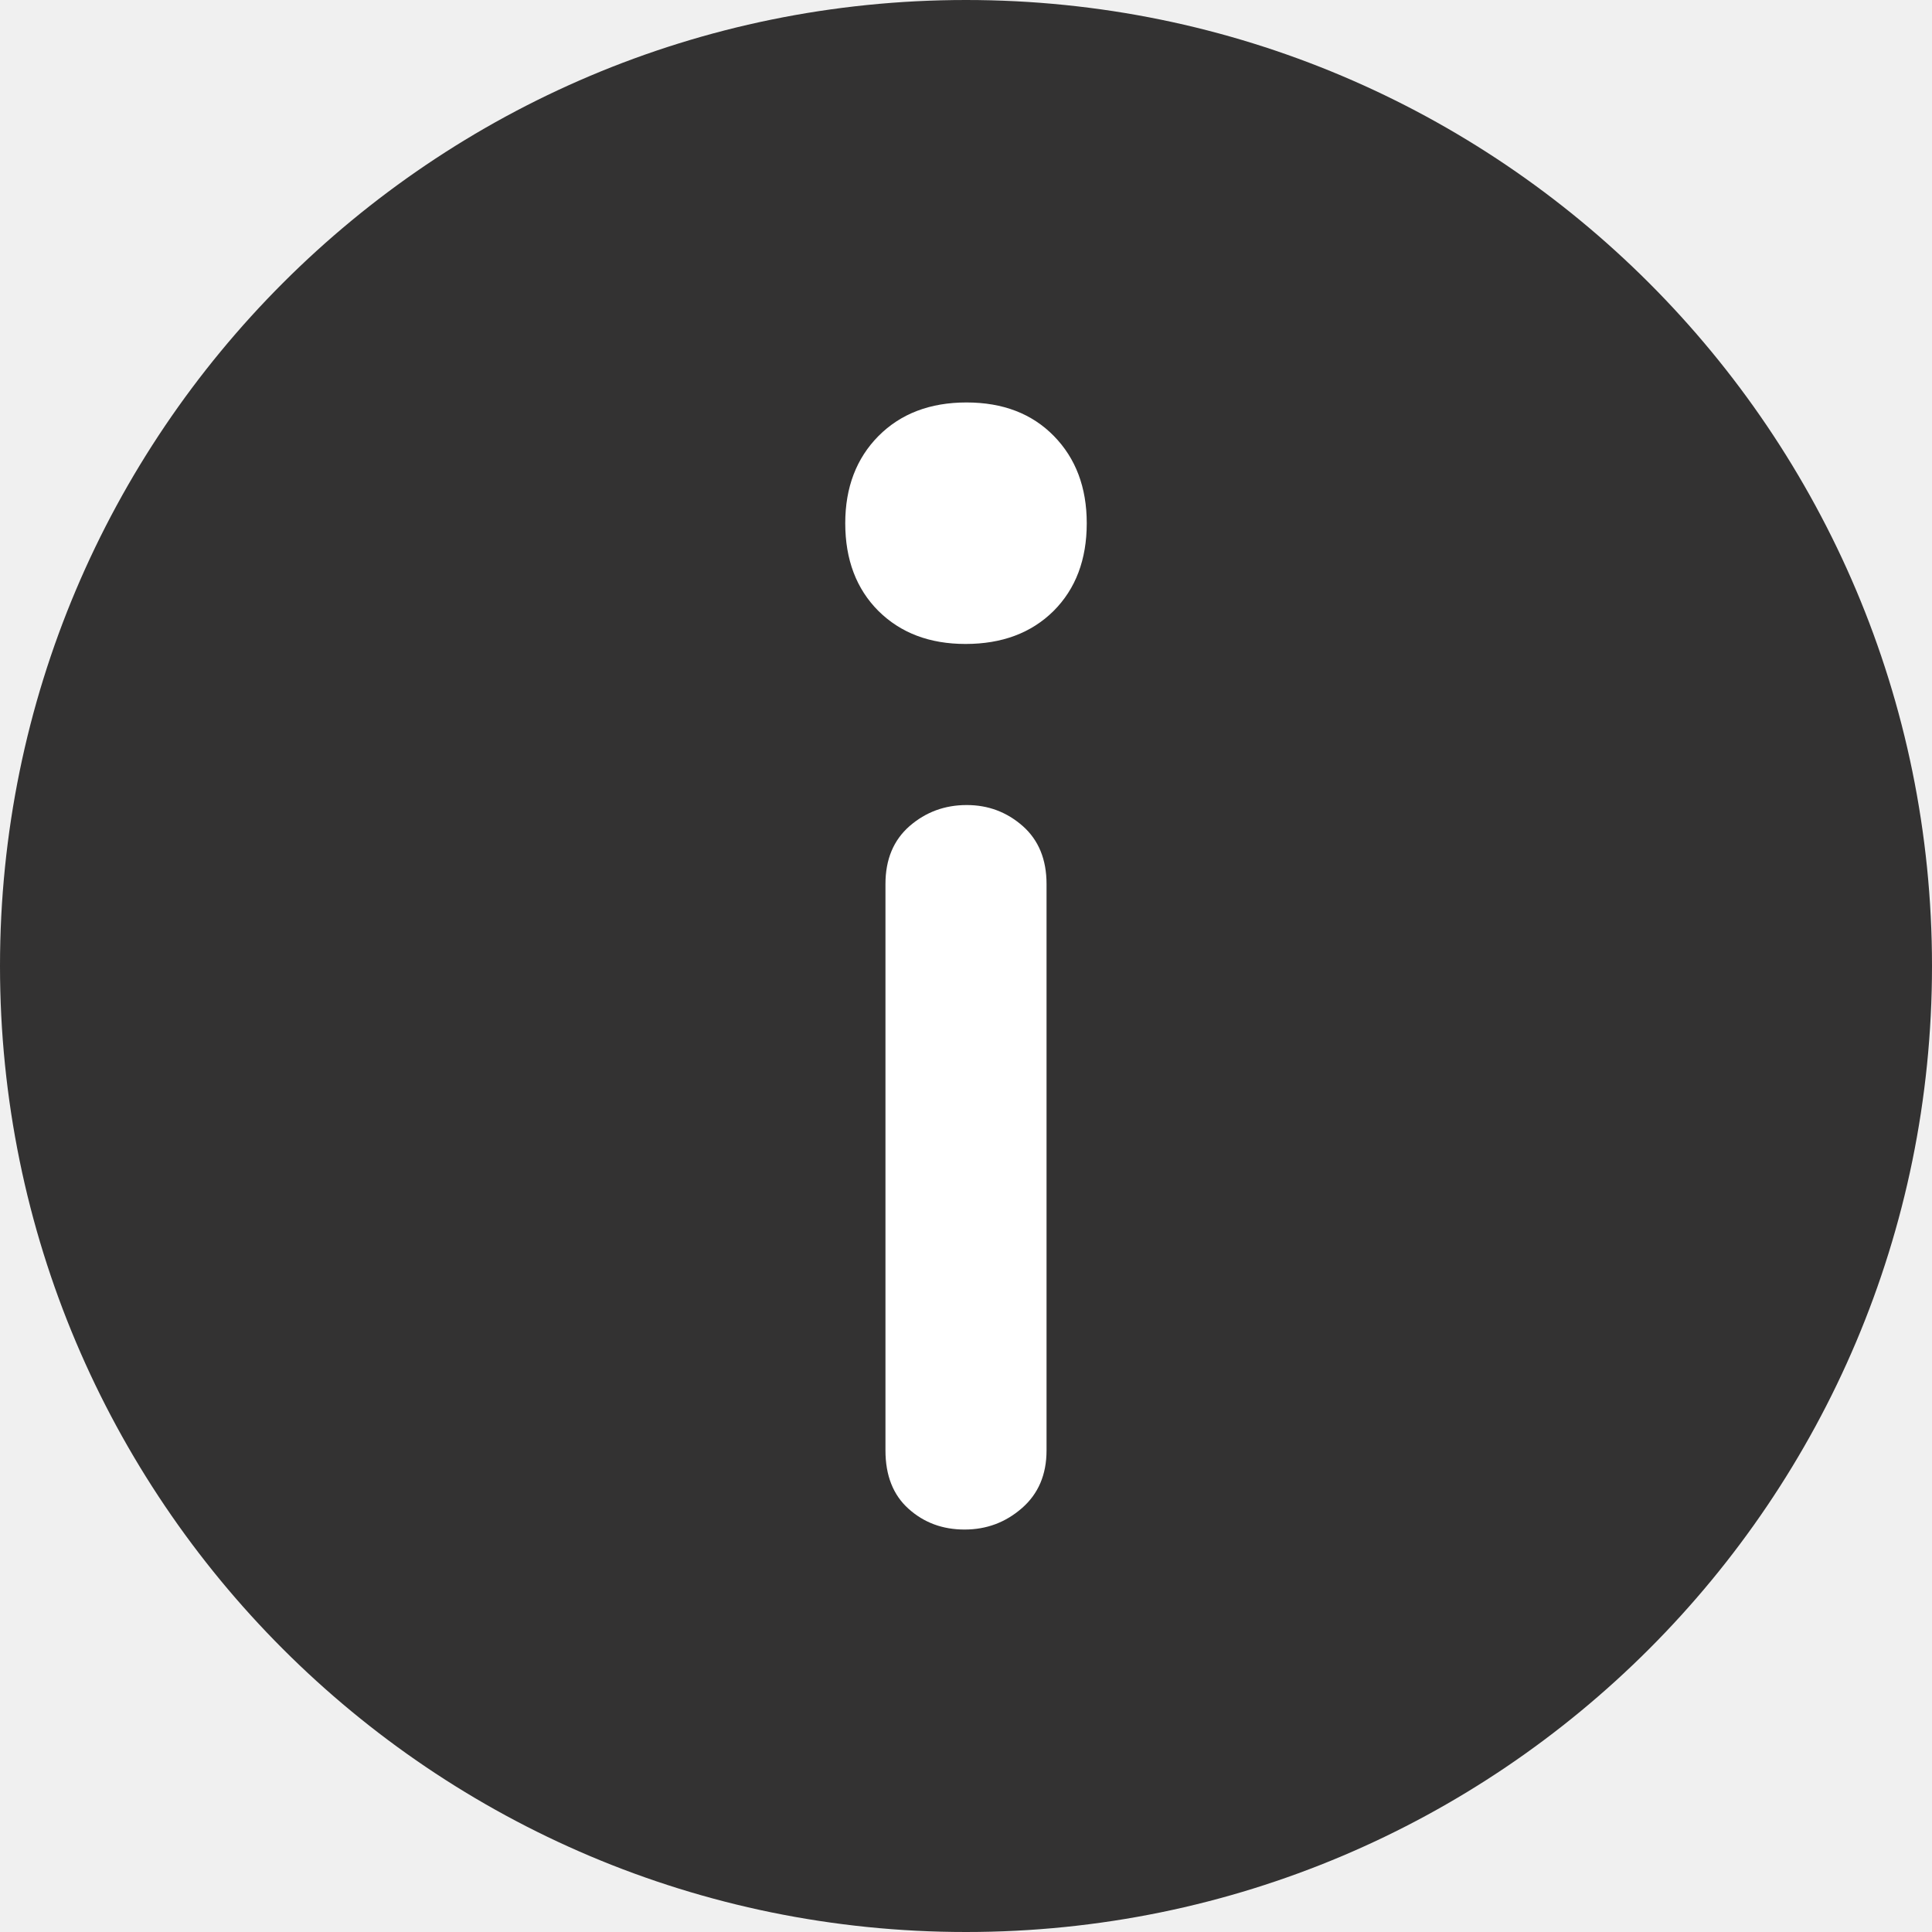
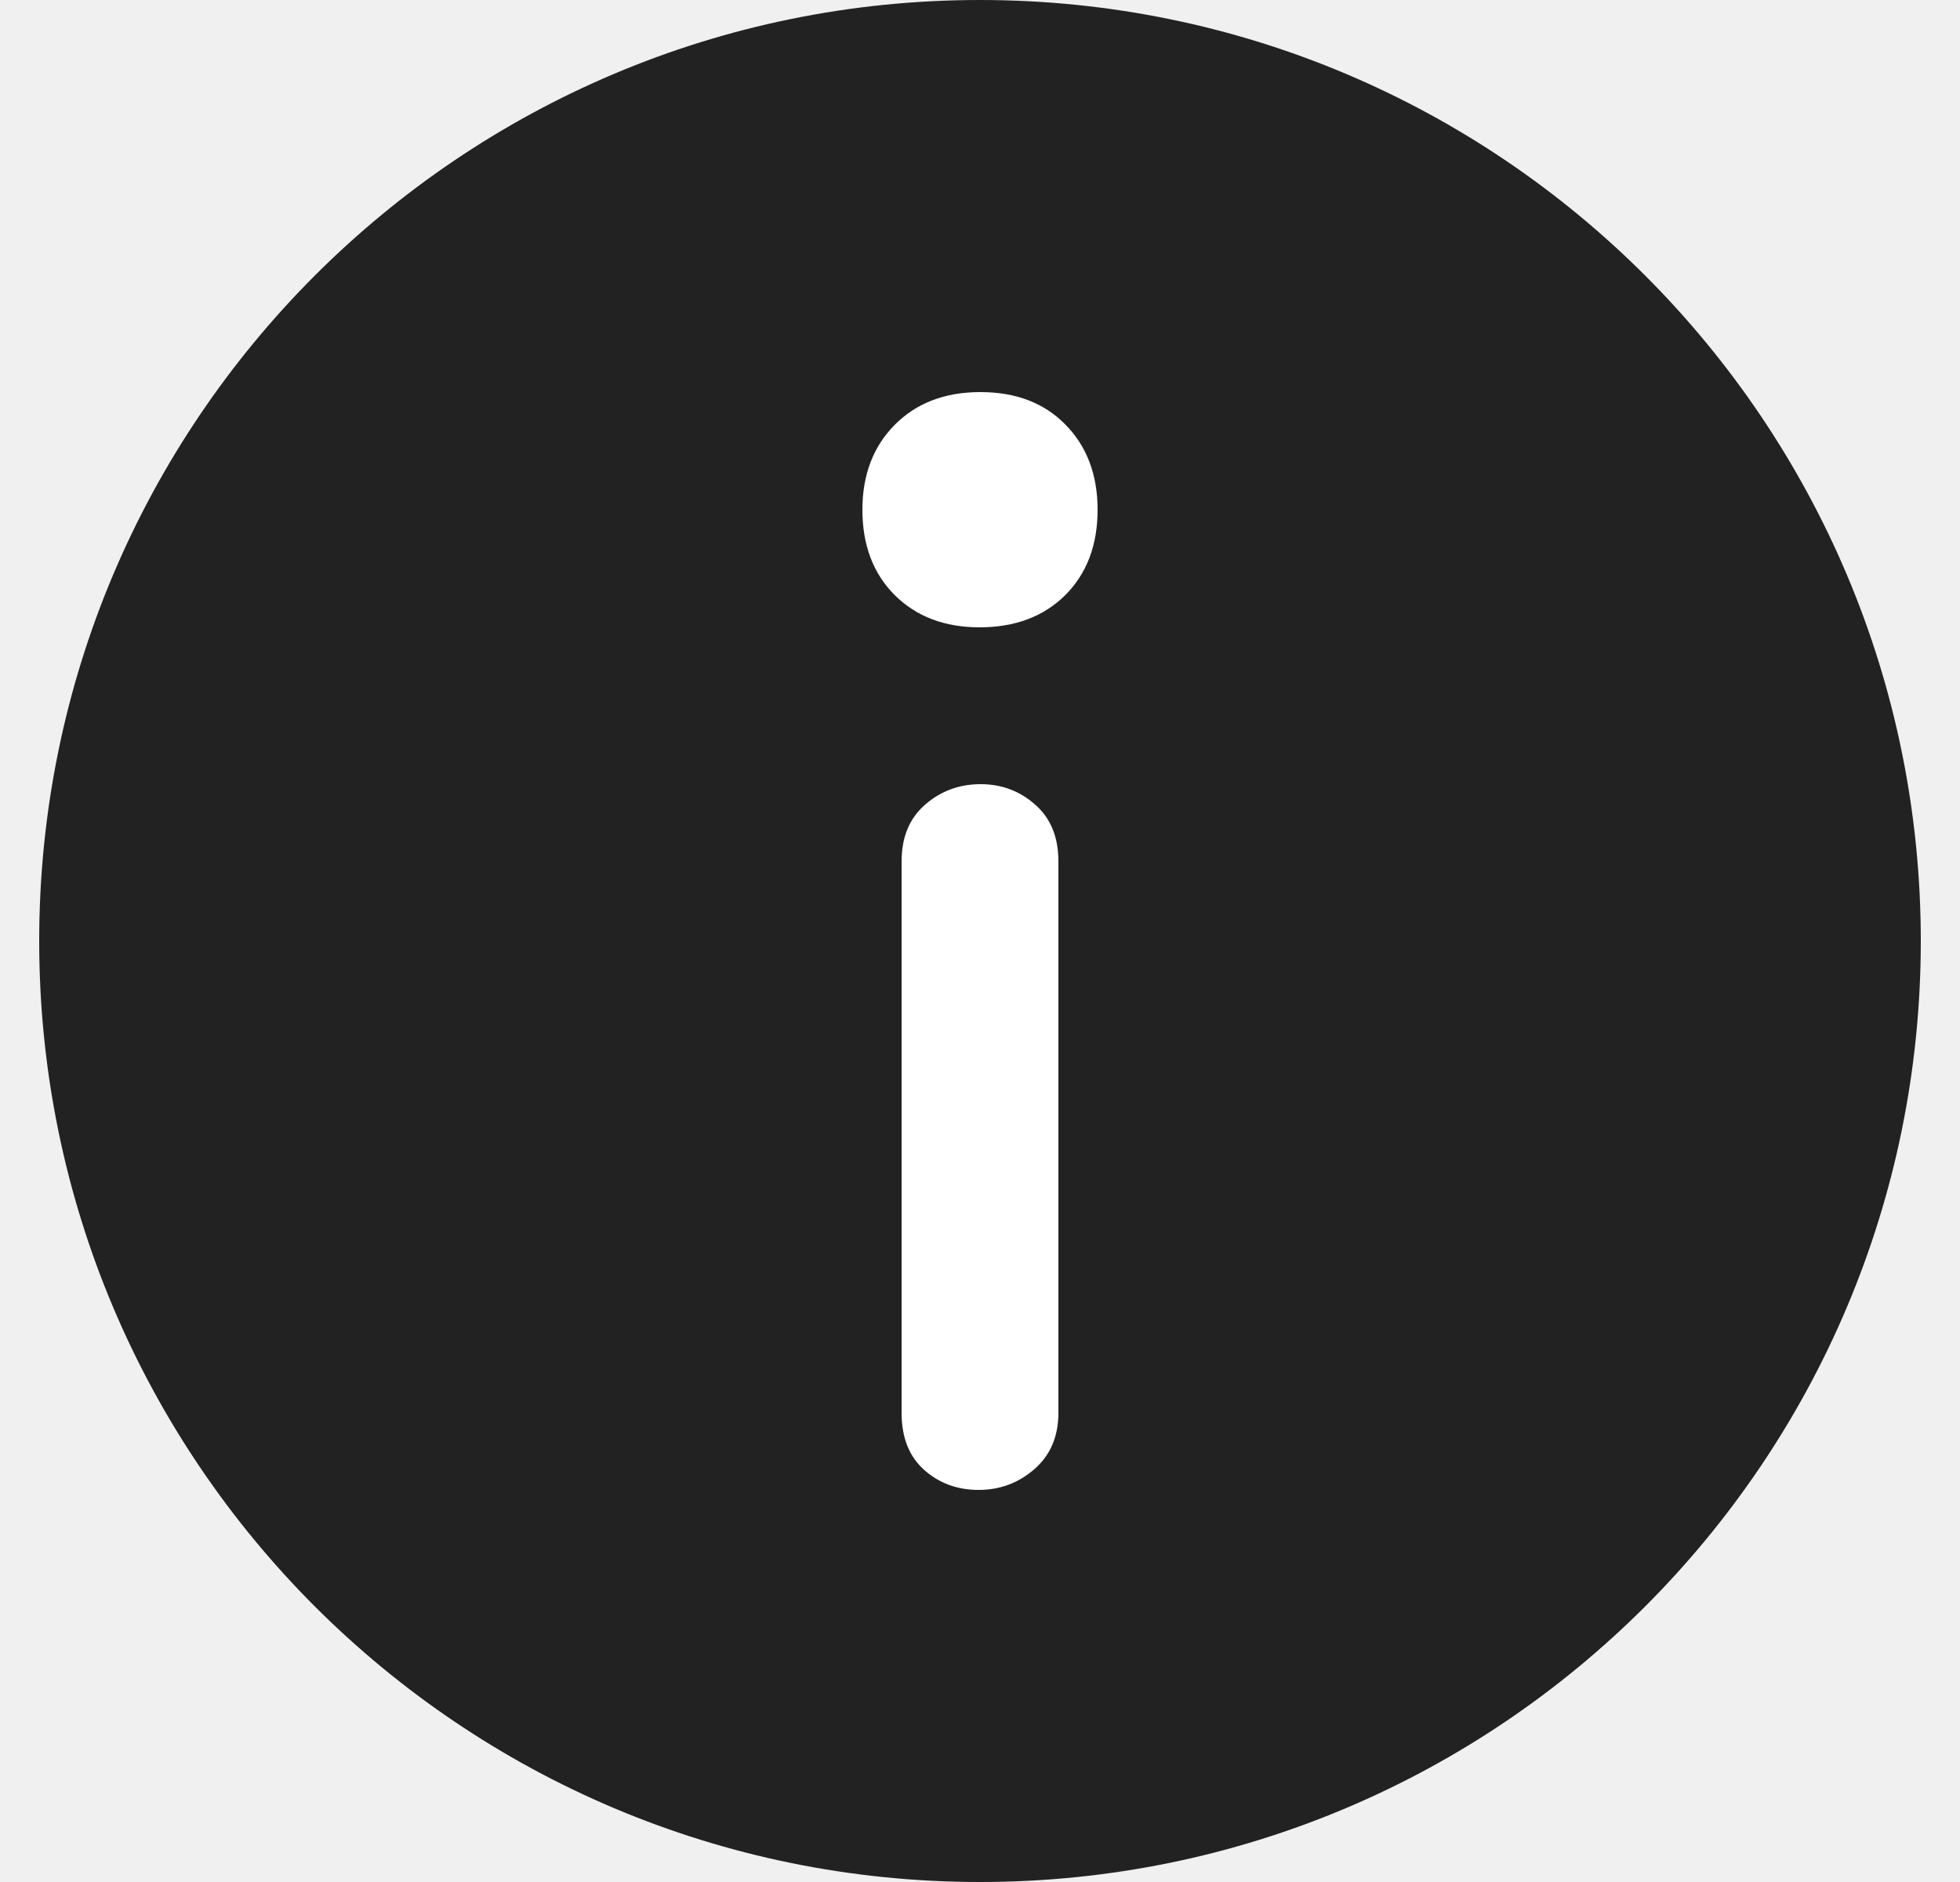
- <svg xmlns="http://www.w3.org/2000/svg" width="16px" height="16px" viewBox="0 0 16 16" version="1.1">
-   <g id="icon-info-dark-default" stroke="none" stroke-width="1" fill="none" fill-rule="evenodd">
-     <g id="icon/custom/info/dark-solid">
-       <g id="Group">
-         <path d="M8,0 C3.582,0 0,3.582 0,8 C0,12.418 3.582,16 8,16 C12.418,16 16,12.418 16,8 C16,3.582 12.418,0 8,0 Z" id="icon/custom/info/dark-lines" fill="#333232" fill-rule="nonzero" />
-         <path d="M7.996,5.333 C8.298,5.333 8.541,5.242 8.725,5.06 C8.908,4.877 9,4.635 9,4.333 C9,4.037 8.909,3.796 8.728,3.611 C8.547,3.426 8.306,3.333 8.004,3.333 C7.702,3.333 7.459,3.426 7.275,3.611 C7.092,3.796 7,4.037 7,4.333 C7,4.635 7.092,4.877 7.275,5.06 C7.459,5.242 7.699,5.333 7.996,5.333 Z" id="Path" fill="#FFFFFF" fill-rule="nonzero" />
-         <path d="M7.988,12.667 C8.17,12.667 8.328,12.608 8.464,12.489 C8.599,12.371 8.667,12.212 8.667,12.012 L8.667,7.321 C8.667,7.117 8.601,6.957 8.47,6.841 C8.338,6.725 8.184,6.667 8.006,6.667 C7.824,6.667 7.667,6.725 7.533,6.841 C7.4,6.957 7.333,7.117 7.333,7.321 L7.333,12.012 C7.333,12.22 7.397,12.381 7.524,12.495 C7.652,12.61 7.806,12.667 7.988,12.667 Z" id="Path" fill="#FFFFFF" fill-rule="nonzero" />
-       </g>
-     </g>
+ <svg xmlns="http://www.w3.org/2000/svg" width="25" height="24" viewBox="0 0 25 24">
+   <g fill="none">
+     <path fill="#222" d="M12 0C5.373 0 0 5.373 0 12s5.373 12 12 12 12-5.373 12-12S18.627 0 12 0z" transform="translate(.5)" />
+     <path fill="#FFF" d="M11.994 8c.453 0 .817-.137 1.093-.41.275-.275.413-.638.413-1.09 0-.444-.136-.806-.408-1.083-.271-.278-.634-.417-1.086-.417-.453 0-.817.139-1.093.417-.275.277-.413.639-.413 1.083 0 .452.138.815.413 1.09.276.273.636.41 1.081.41zM11.982 19c.273 0 .51-.089.713-.266.203-.177.305-.416.305-.716v-7.036c0-.306-.098-.547-.295-.72-.197-.175-.43-.262-.696-.262-.273 0-.509.087-.709.261-.2.174-.3.415-.3.721v7.036c0 .312.095.554.286.725.191.171.423.257.696.257z" transform="translate(.5)" />
  </g>
</svg>
